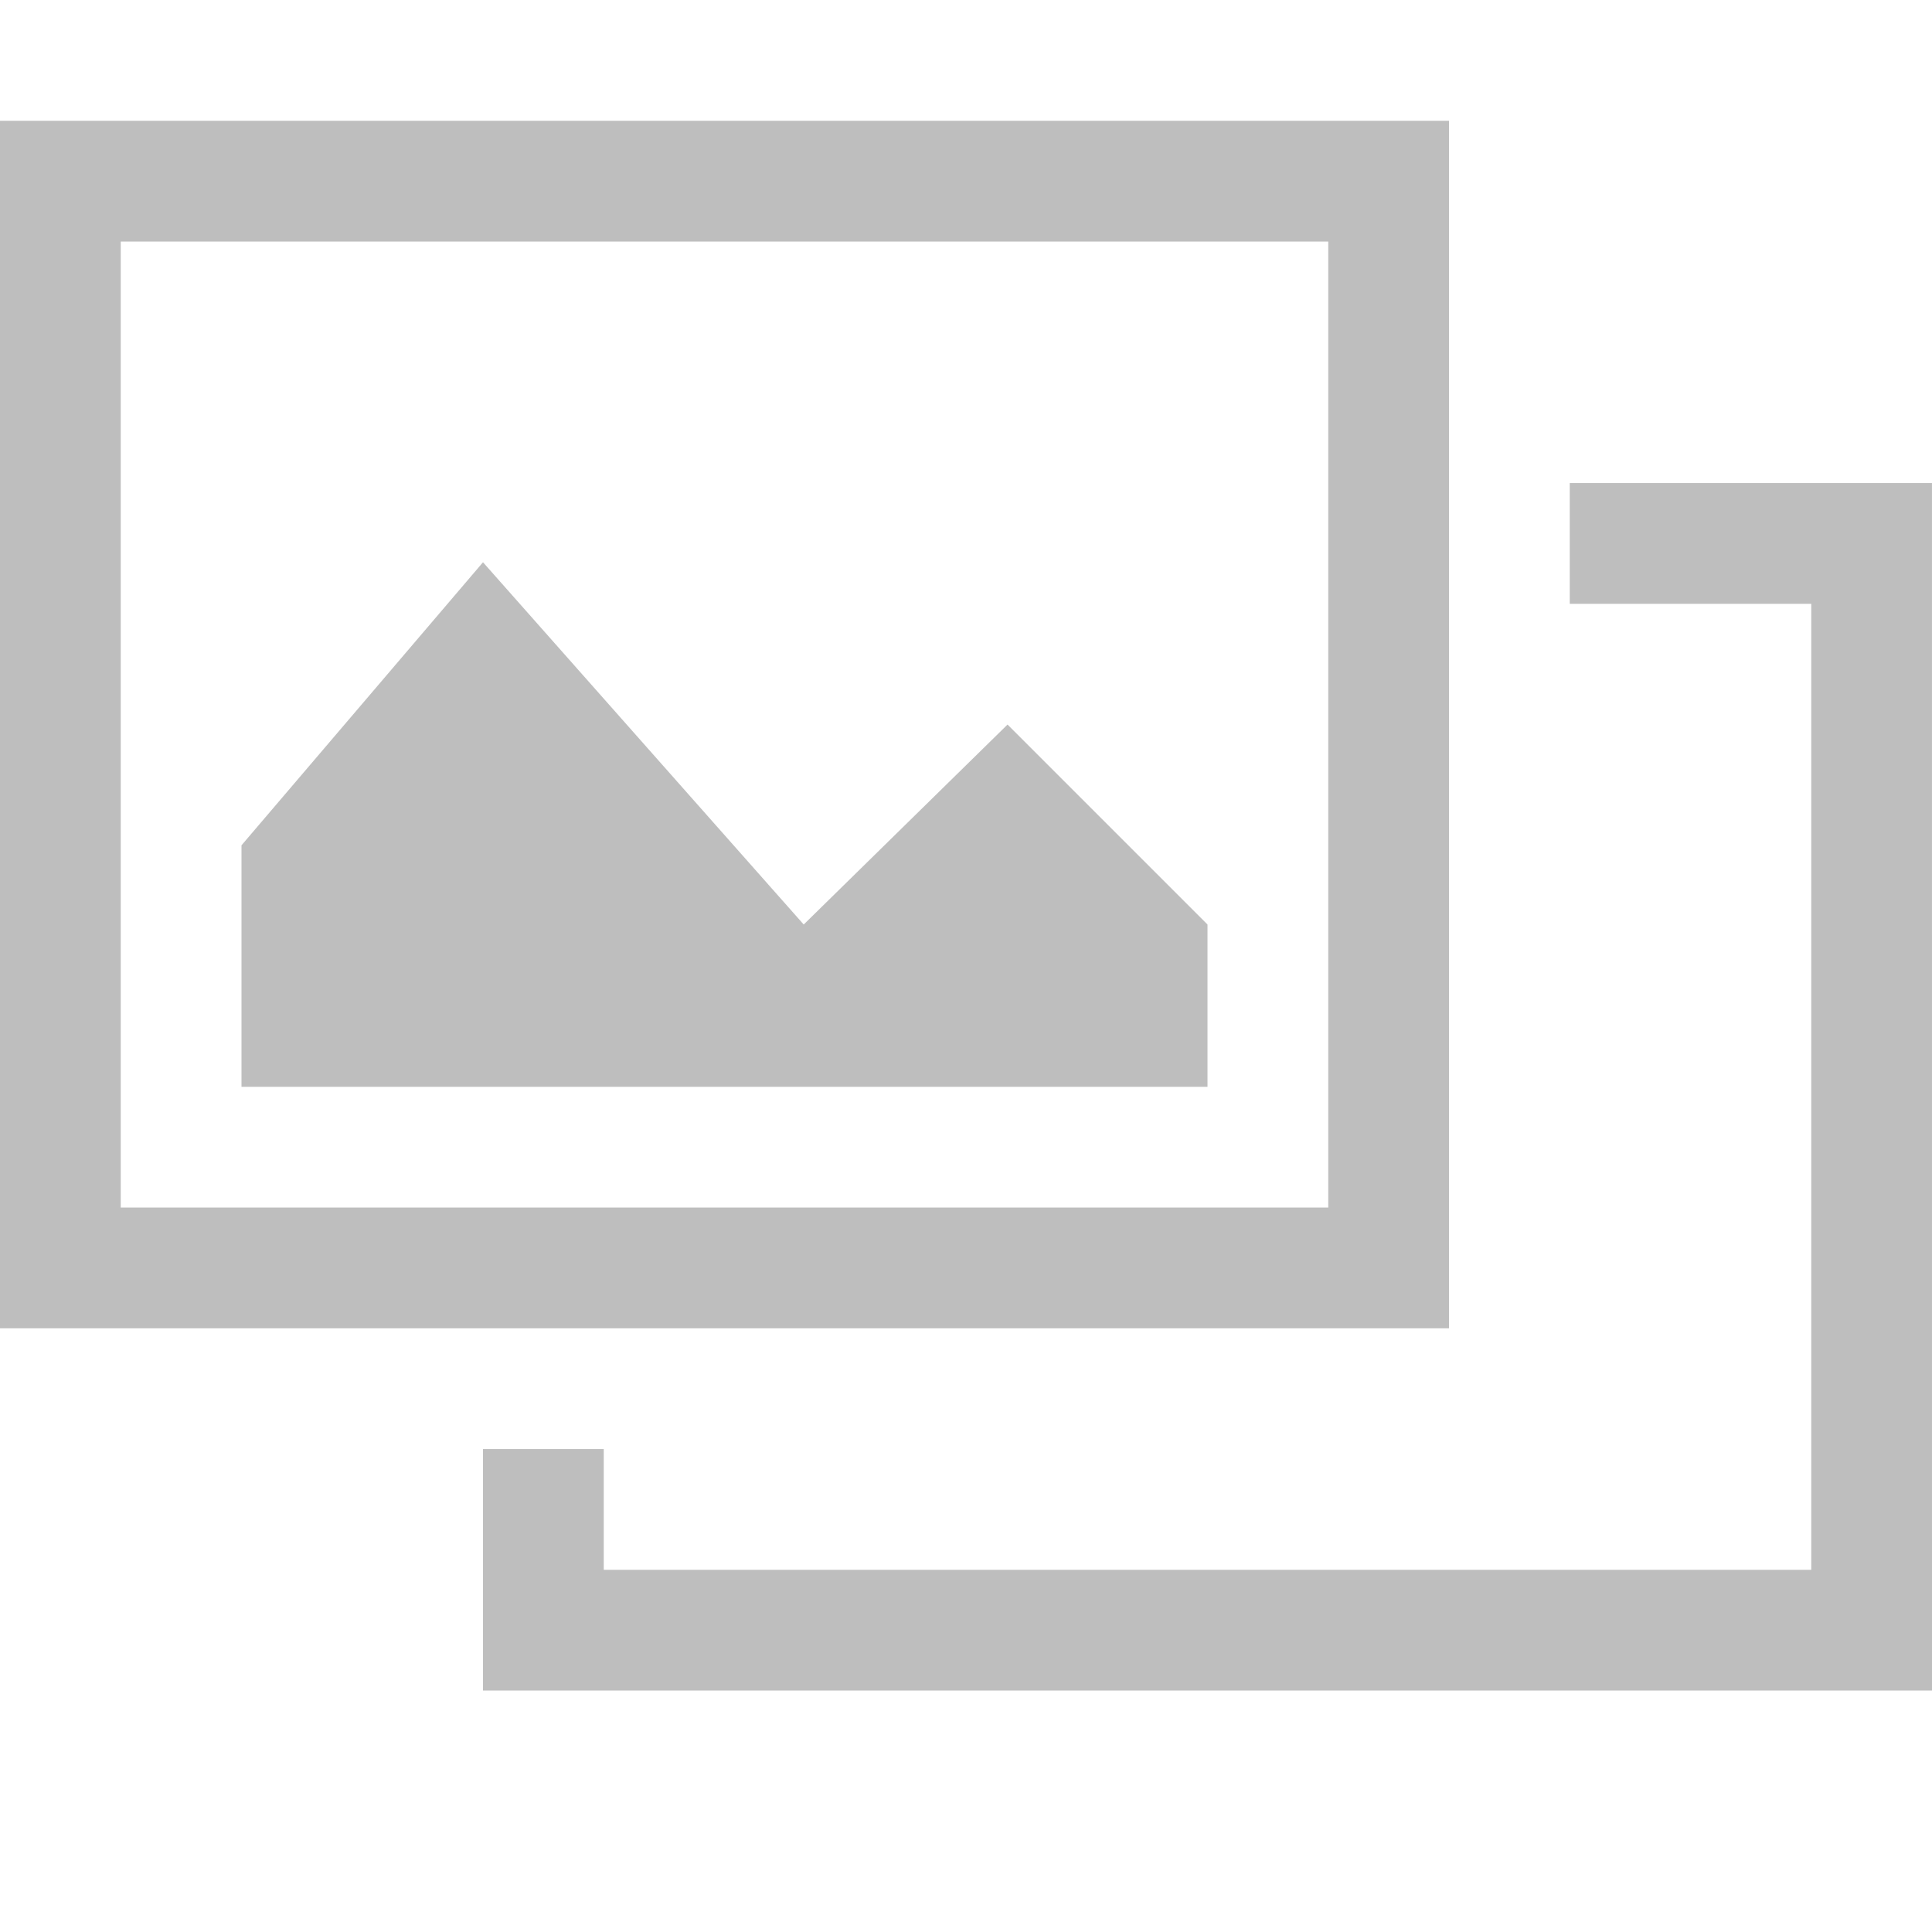
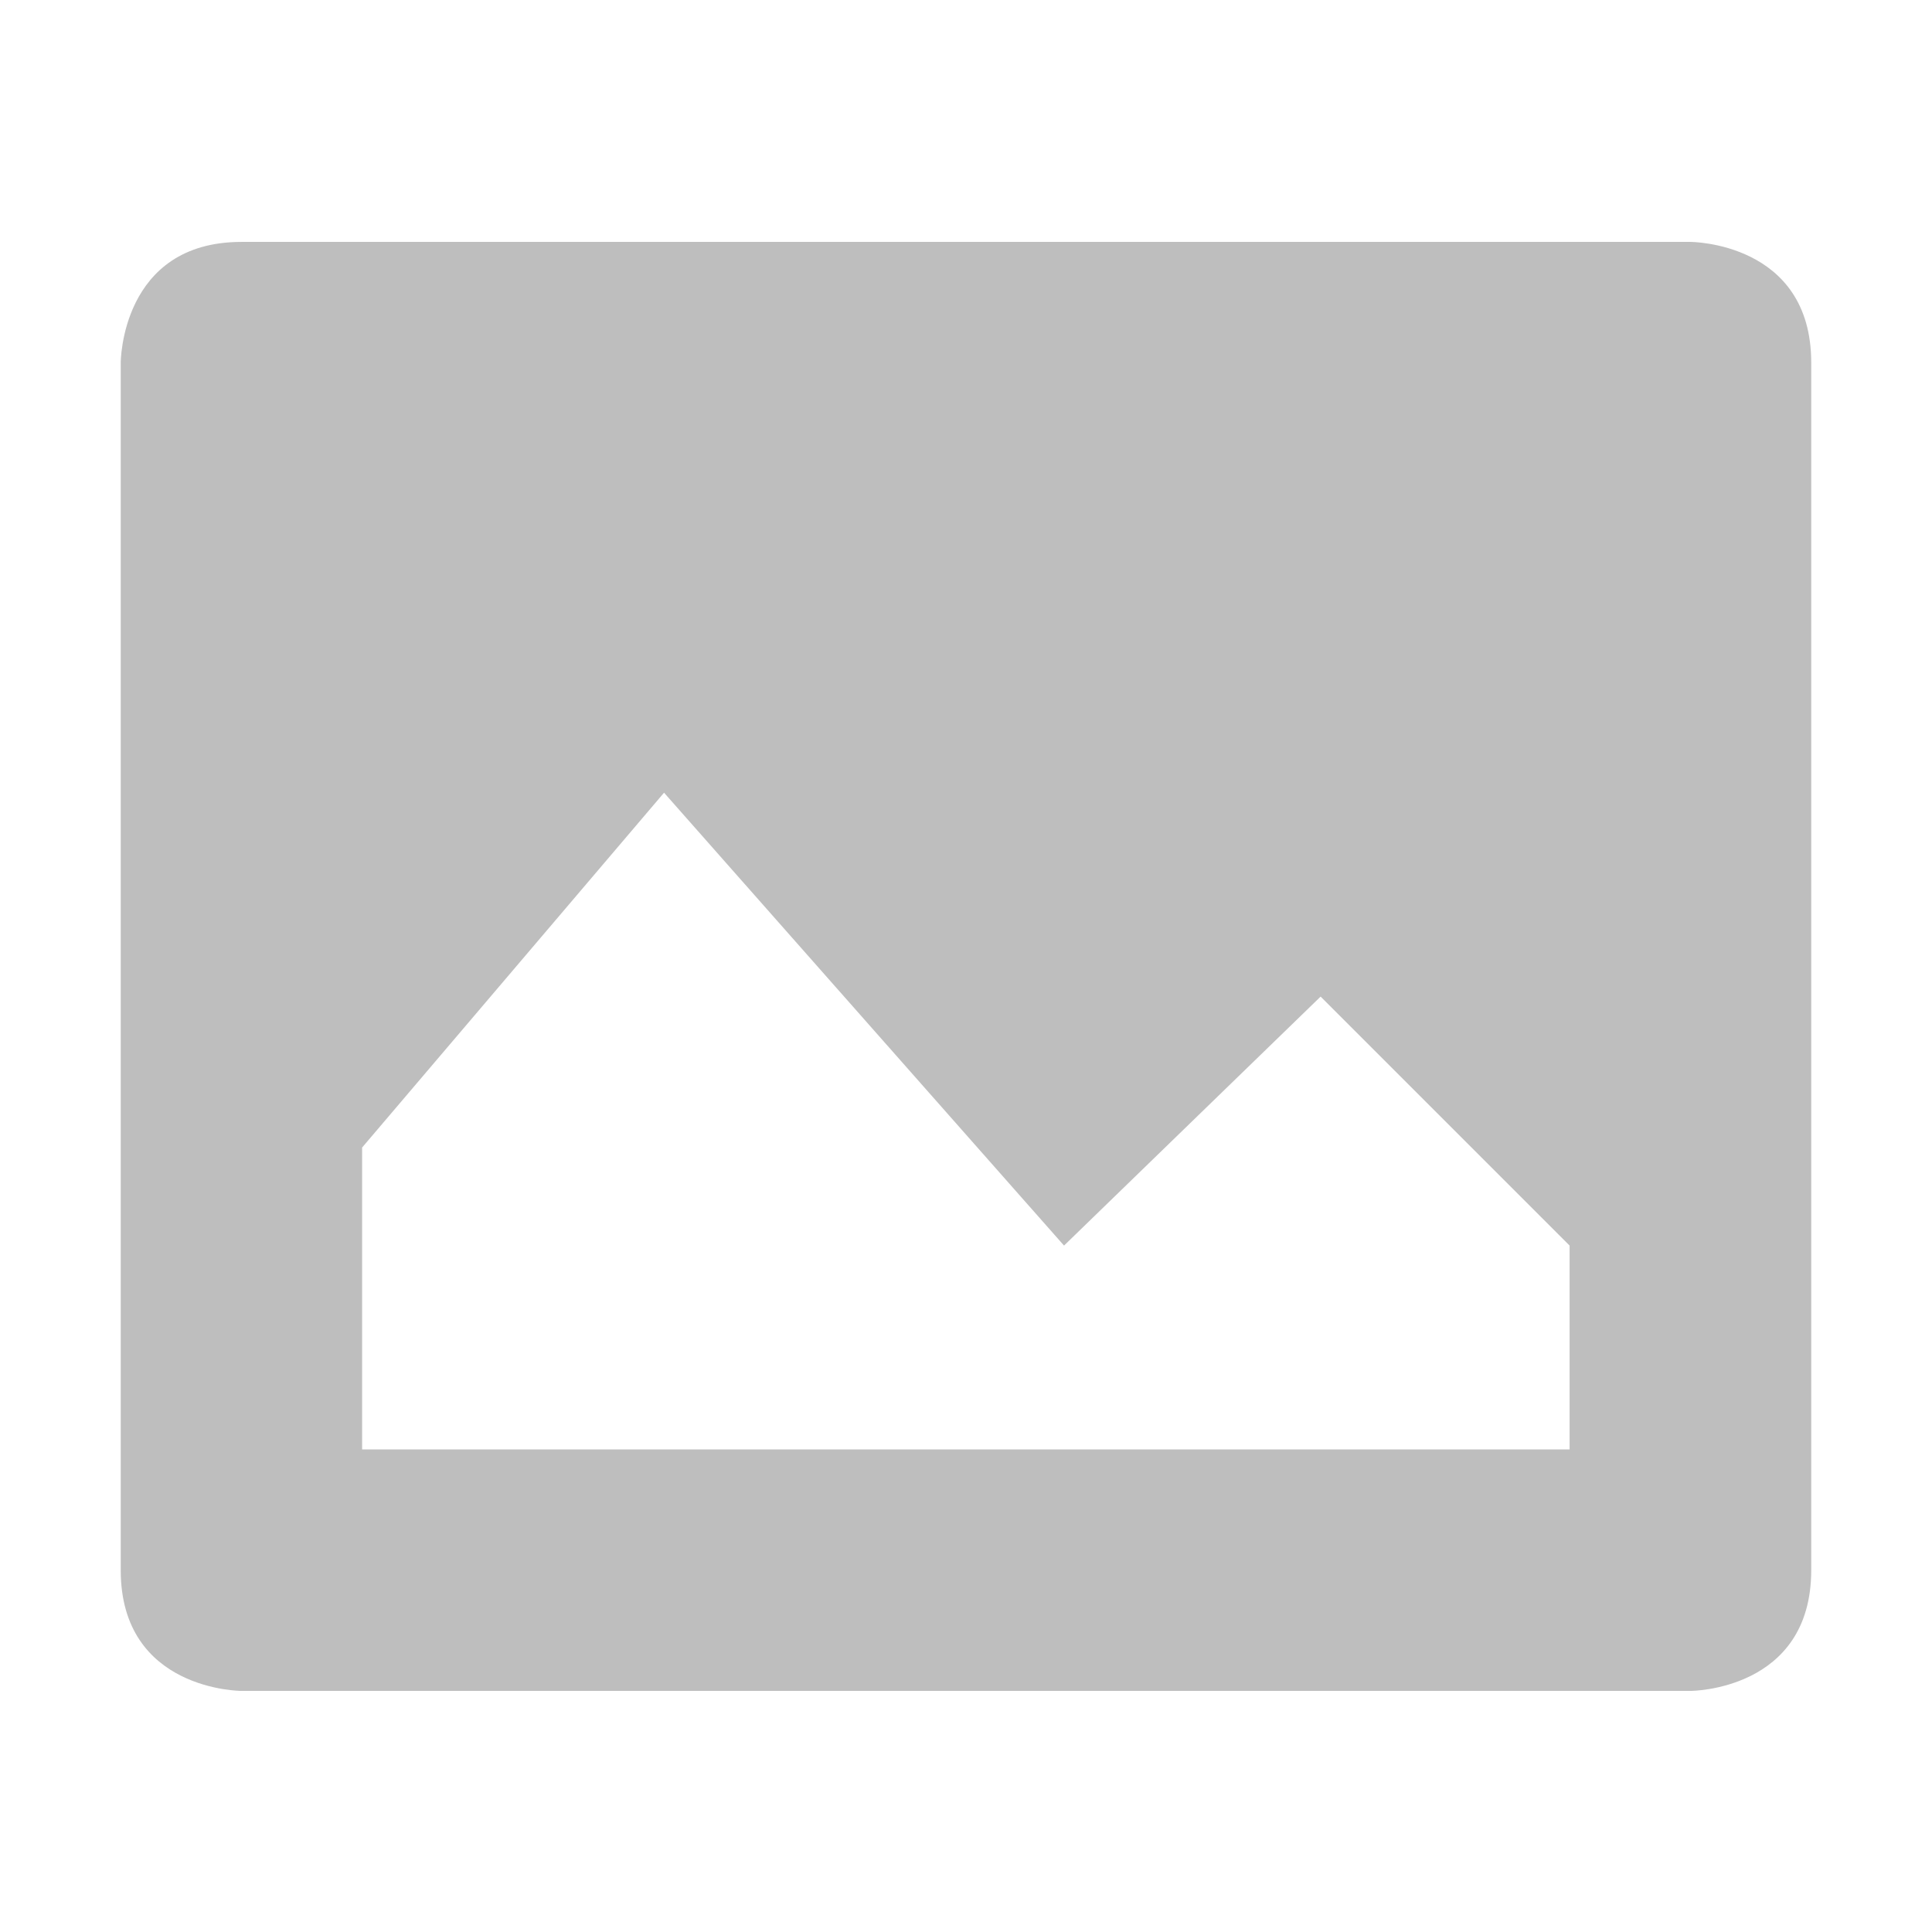
<svg xmlns="http://www.w3.org/2000/svg" xmlns:ns1="http://www.openswatchbook.org/uri/2009/osb" height="16" id="svg7384" style="enable-background:new" version="1.1" width="16">
  <defs id="defs7386">
    <linearGradient id="linearGradient5606" ns1:paint="solid">
      <stop id="stop5608" offset="0" style="stop-color:#000000;stop-opacity:1;" />
    </linearGradient>
    <filter color-interpolation-filters="sRGB" id="filter7554">
      <feBlend id="feBlend7556" in2="BackgroundImage" mode="darken" />
    </filter>
  </defs>
-   <g id="layer9" style="display:inline" transform="translate(-783.0002,407.0034)" />
-   <g id="layer10" style="display:inline;filter:url(#filter7554)" transform="translate(-783.0002,407.0034)" />
-   <g id="layer1" style="display:inline" transform="translate(-542,-209.9966)">
-     <g id="g24872-2-6-5-7" style="fill:#333333" transform="translate(195.8093,-753.1815)">
+   <g id="layer9" style="display:inline" transform="translate(-787.0004,410.0034)" />
+   <g id="layer10" style="display:inline;filter:url(#filter7554)" transform="translate(-787.0004,410.0034)" />
+   <g id="layer1" style="display:inline" transform="translate(-546.0002,-206.9966)">
+     <path d="m 548,209 c -1,0 -1,1 -1,1 l 0,10 c 0,1 1,1 1,1 l 12,0 c 0,0 1,0 1,-1 l 0,-10 c 0,-1 -1,-1 -1,-1 l -12,0 z m 3.5,4.562 3.312,3.75 2.125,-2.062 2.062,2.062 0,1.688 -10,0 0,-2.5 2.5,-2.938 z" id="rect6307" style="font-size:medium;font-style:normal;font-variant:normal;font-weight:normal;font-stretch:normal;text-indent:0;text-align:start;text-decoration:none;line-height:normal;letter-spacing:normal;word-spacing:normal;text-transform:none;direction:ltr;block-progression:tb;writing-mode:lr-tb;text-anchor:start;baseline-shift:baseline;color:#000000;fill:#bebebe;fill-opacity:1;fill-rule:nonzero;stroke:none;stroke-width:2;marker:none;visibility:visible;display:inline;overflow:visible;enable-background:new;font-family:Sans;-inkscape-font-specification:Sans" />
+     <g id="g24872-2-6-5-7" style="fill:#333333" transform="translate(199.8095,-756.1815)">
      
    </g>
-     <path d="m 555,213.997 0,1 2,0 0,8 -10,0 0,-1 -1,0 0,2 12,0 -2e-4,-10 z" id="rect6307-1" style="font-size:medium;font-style:normal;font-variant:normal;font-weight:normal;font-stretch:normal;text-indent:0;text-align:start;text-decoration:none;line-height:normal;letter-spacing:normal;word-spacing:normal;text-transform:none;direction:ltr;block-progression:tb;writing-mode:lr-tb;text-anchor:start;baseline-shift:baseline;color:#000000;fill:#bebebe;fill-opacity:1;fill-rule:nonzero;stroke:none;stroke-width:2;marker:none;visibility:visible;display:inline;overflow:visible;enable-background:new;font-family:Sans;-inkscape-font-specification:Sans" />
-     <path d="m 542,210.997 0,10 12,0 0,-10 z m 1,1 10,0 0,8 -10,0 z" id="rect6307" style="font-size:medium;font-style:normal;font-variant:normal;font-weight:normal;font-stretch:normal;text-indent:0;text-align:start;text-decoration:none;line-height:normal;letter-spacing:normal;word-spacing:normal;text-transform:none;direction:ltr;block-progression:tb;writing-mode:lr-tb;text-anchor:start;baseline-shift:baseline;color:#000000;fill:#bebebe;fill-opacity:1;fill-rule:nonzero;stroke:none;stroke-width:2;marker:none;visibility:visible;display:inline;overflow:visible;enable-background:new;font-family:Sans;-inkscape-font-specification:Sans" />
-     <path d="m 546,214.653 -2,2.344 0,2 8,0 0,-1.344 -1.656,-1.656 -1.688,1.656 z" id="rect6402" style="color:#000000;fill:#bebebe;fill-opacity:1;fill-rule:nonzero;stroke:none;stroke-width:2;marker:none;visibility:visible;display:inline;overflow:visible;enable-background:new" />
  </g>
-   <g id="layer14" style="display:inline" transform="translate(-783.0002,407.0034)" />
-   <g id="layer15" style="display:inline" transform="translate(-783.0002,407.0034)" />
-   <g id="g71291" style="display:inline" transform="translate(-783.0002,407.0034)" />
-   <g id="layer2" style="display:inline" transform="translate(-542,-59.99662)" />
-   <g id="g6058" style="display:inline" transform="translate(-542,-59.99662)" />
-   <g id="layer12" style="display:inline" transform="translate(-783.0002,407.0034)" />
+   <g id="layer14" style="display:inline" transform="translate(-787.0004,410.0034)" />
+   <g id="layer15" style="display:inline" transform="translate(-787.0004,410.0034)" />
+   <g id="g71291" style="display:inline" transform="translate(-787.0004,410.0034)" />
+   <g id="layer2" style="display:inline" transform="translate(-546.0002,-56.99662)" />
+   <g id="g6058" style="display:inline" transform="translate(-546.0002,-56.99662)" />
+   <g id="layer12" style="display:inline" transform="translate(-787.0004,410.0034)" />
</svg>
